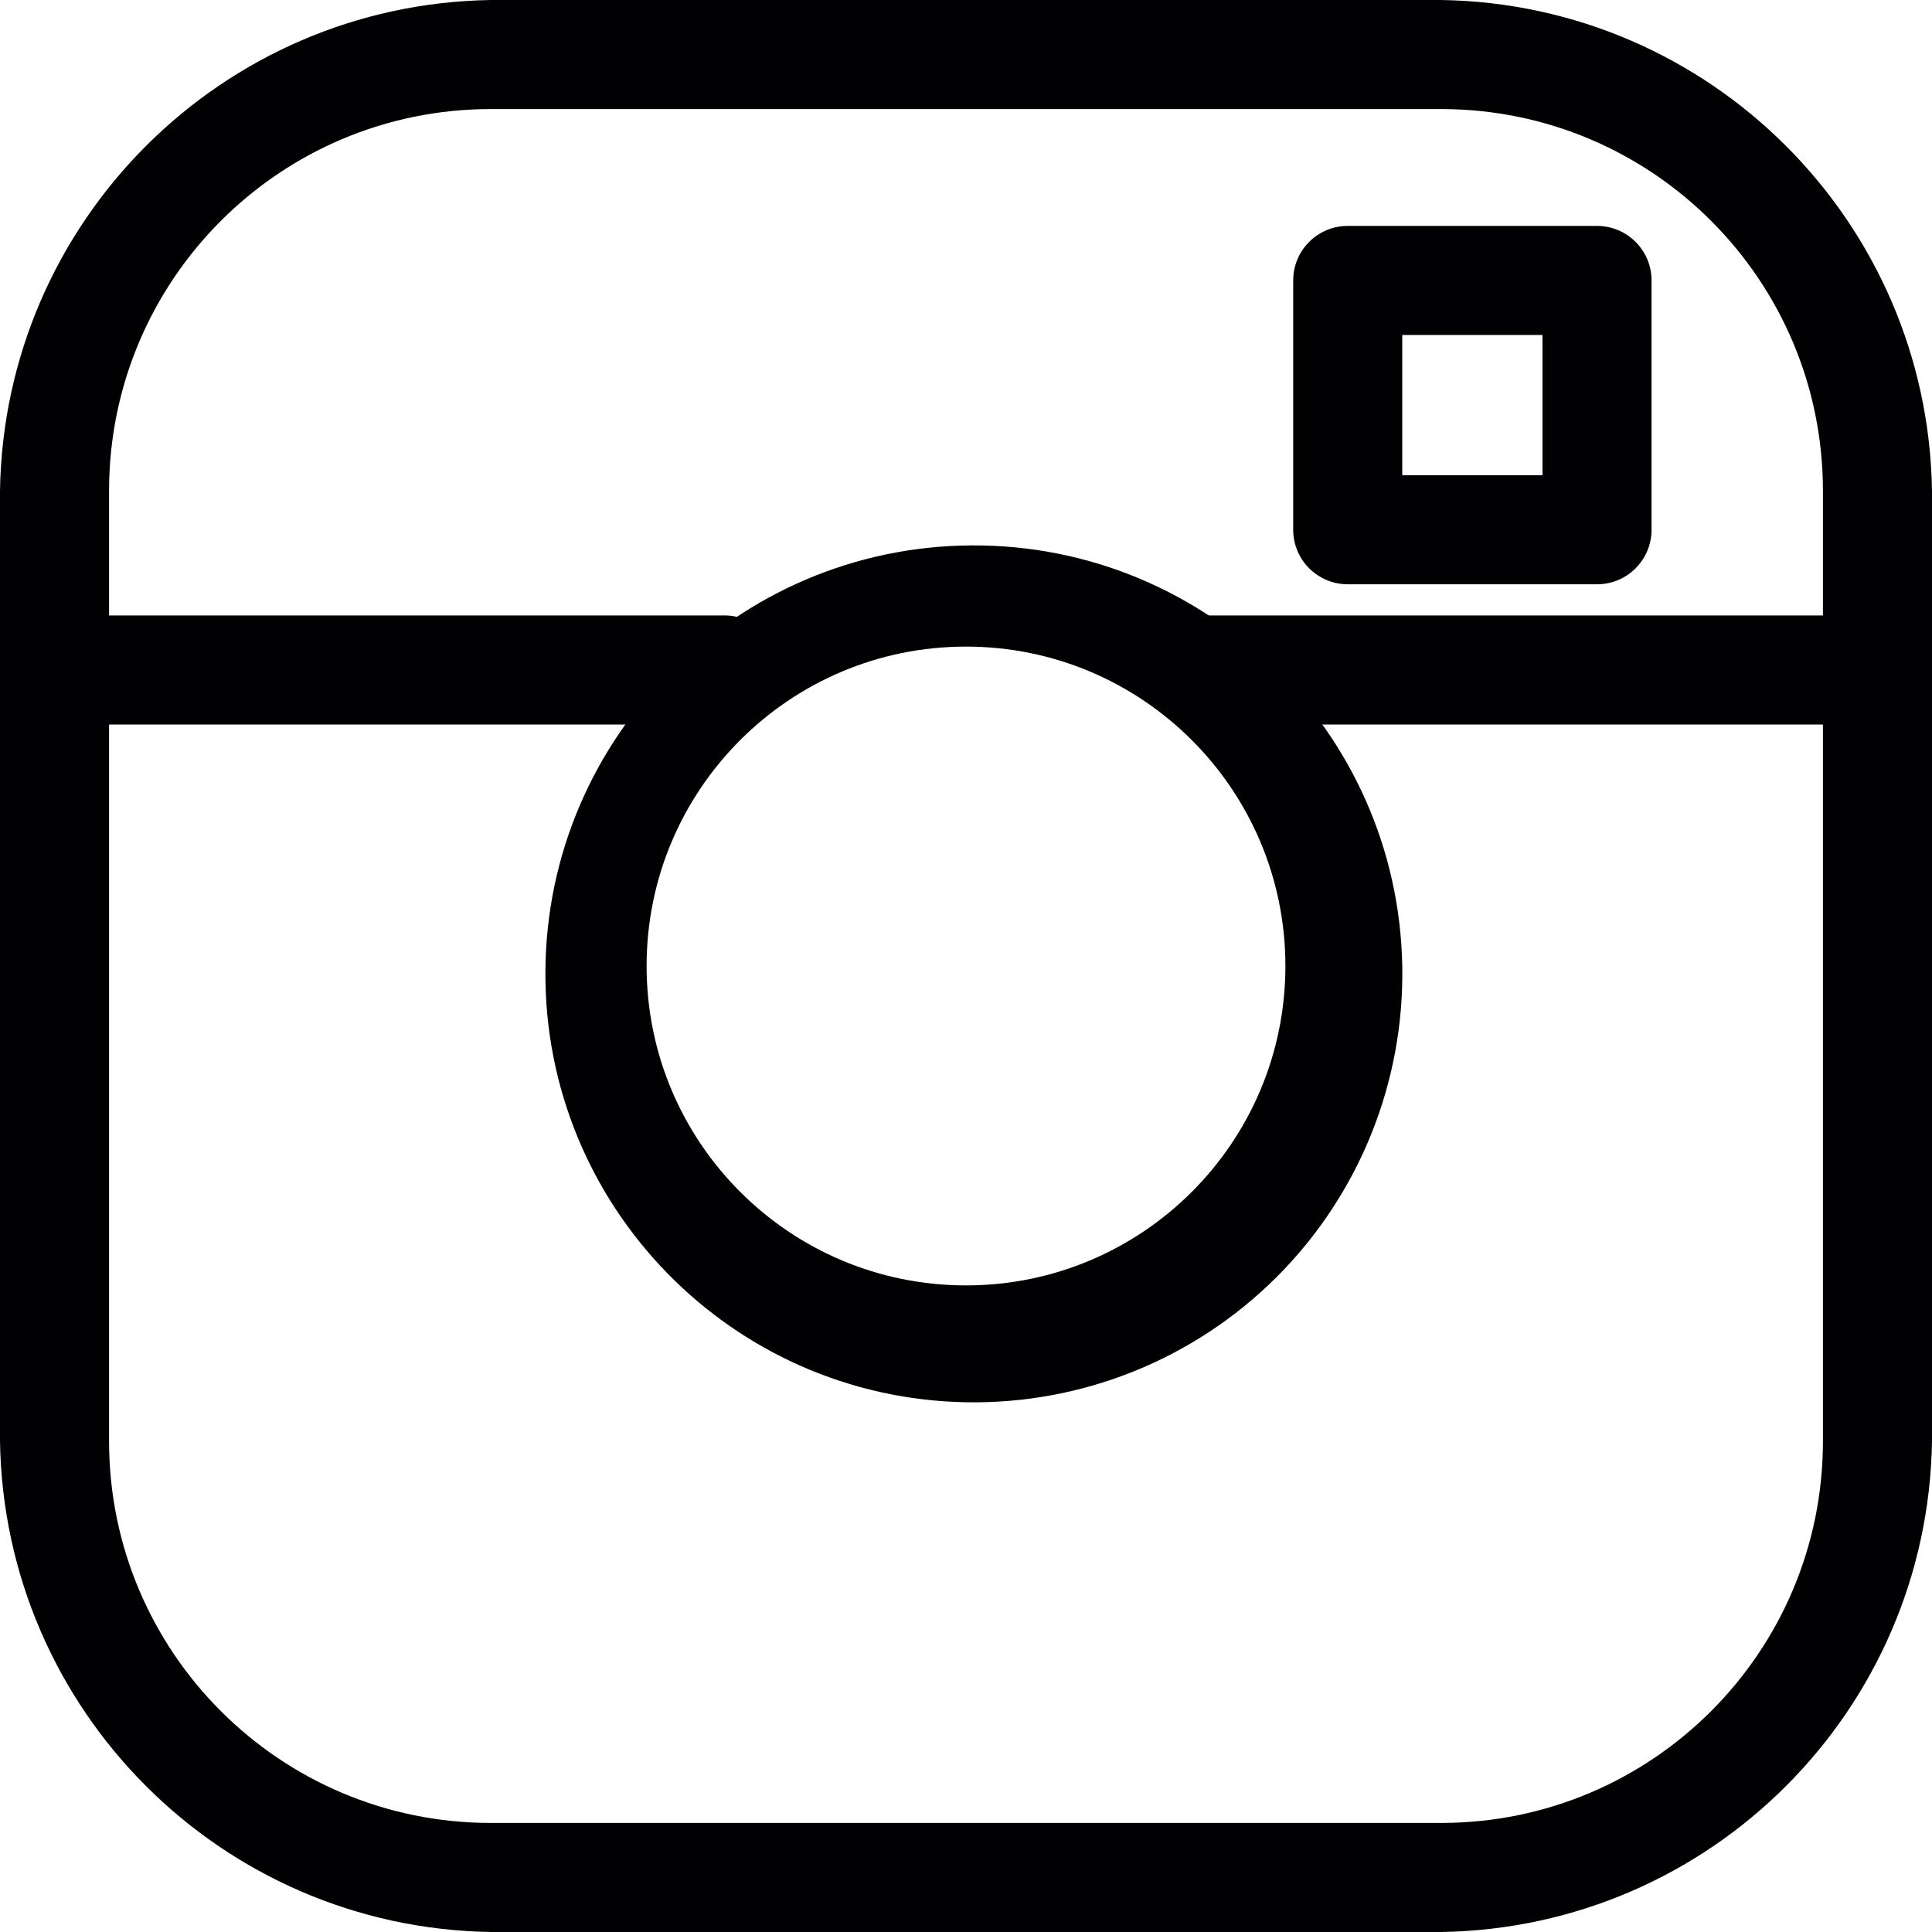
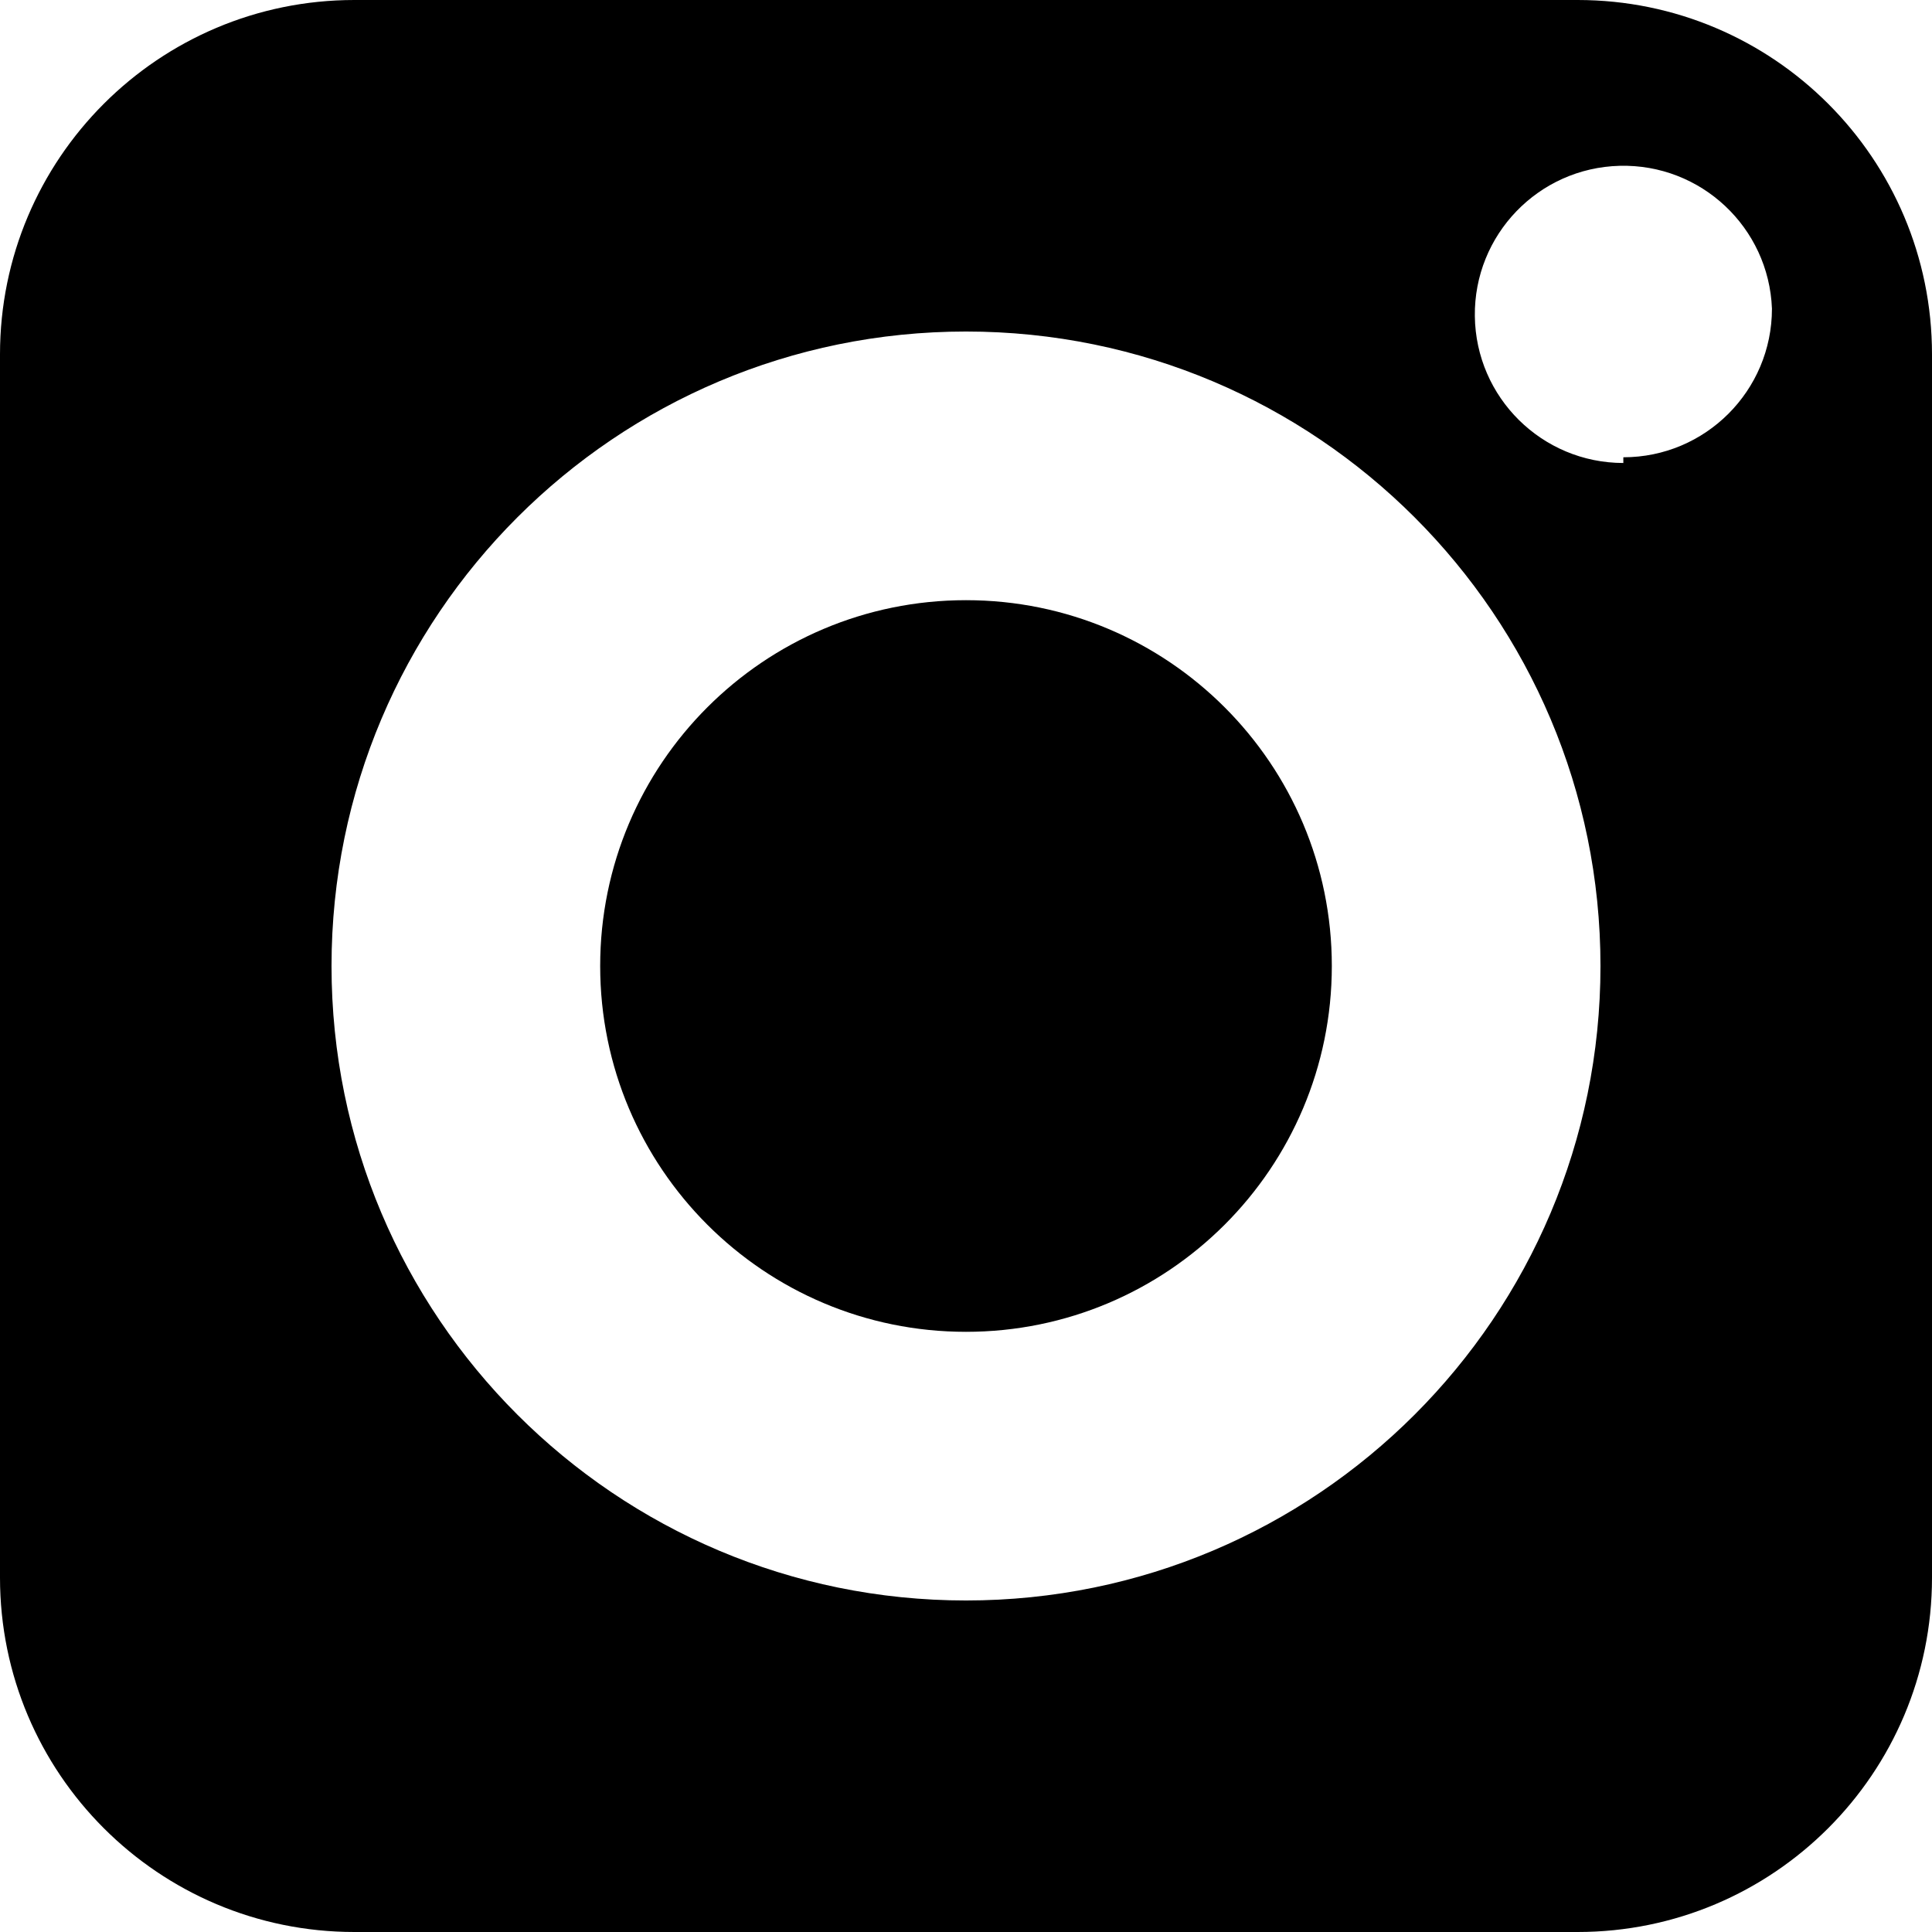
- <svg xmlns="http://www.w3.org/2000/svg" viewBox="0 0 24.8 24.8">
-   <path d="M18.5,24.8H6.3A6.4,6.4,0,0,1,0,18.5V6.3A6.4,6.4,0,0,1,6.3,0H18.5a6.4,6.4,0,0,1,6.3,6.3V18.5a6.4,6.4,0,0,1-6.3,6.3ZM6.3,1.4A4.9,4.9,0,0,0,1.4,6.3V18.5a4.9,4.9,0,0,0,4.9,4.9H18.5a4.9,4.9,0,0,0,4.9-4.9V6.3a4.9,4.9,0,0,0-4.9-4.9H6.3Zm0,0" style="fill:#010002" />
-   <path d="M24.1,9.3H15.4a.7.7,0,1,1,0-1.4h8.7a.7.7,0,0,1,0,1.4Zm0,0" style="fill:#010002" />
-   <path d="M9.3,9.3H.7a.7.7,0,1,1,0-1.4H9.3a.7.7,0,1,1,0,1.4Zm0,0" style="fill:#010002" />
-   <path d="M12.4,18A5.5,5.5,0,1,1,18,12.4,5.5,5.5,0,0,1,12.4,18Zm0-9.7a4.1,4.1,0,1,0,4.1,4.1,4.1,4.1,0,0,0-4.1-4.1Zm0,0" style="fill:#010002" />
-   <path d="M20.4,7.5H17.3a.7.7,0,0,1-.7-.7V3.6a.7.7,0,0,1,.7-.7h3.2a.7.7,0,0,1,.7.7V6.8a.7.7,0,0,1-.7.7ZM18,6.1h1.8V4.3H18Zm0,0" style="fill:#010002" />
+ <svg xmlns="http://www.w3.org/2000/svg" viewBox="0 0 33.8 33.8">
+   <path d="M27.6,0H6.2A6.2,6.2,0,0,0,0,6.2V27.6a6.2,6.2,0,0,0,6.2,6.2H27.6a6.2,6.2,0,0,0,6.2-6.2V6.2A6.2,6.2,0,0,0,27.6,0ZM16.9,28A11.1,11.1,0,1,1,28,16.9,11.1,11.1,0,0,1,16.9,28ZM28.4,8.1A2.6,2.6,0,1,1,31,5.4a2.6,2.6,0,0,1-2.6,2.6Zm0,0" />
+   <path d="M16.9,10.5a6.4,6.4,0,1,0,6.4,6.4,6.4,6.4,0,0,0-6.4-6.4Zm0,0" />
</svg>
